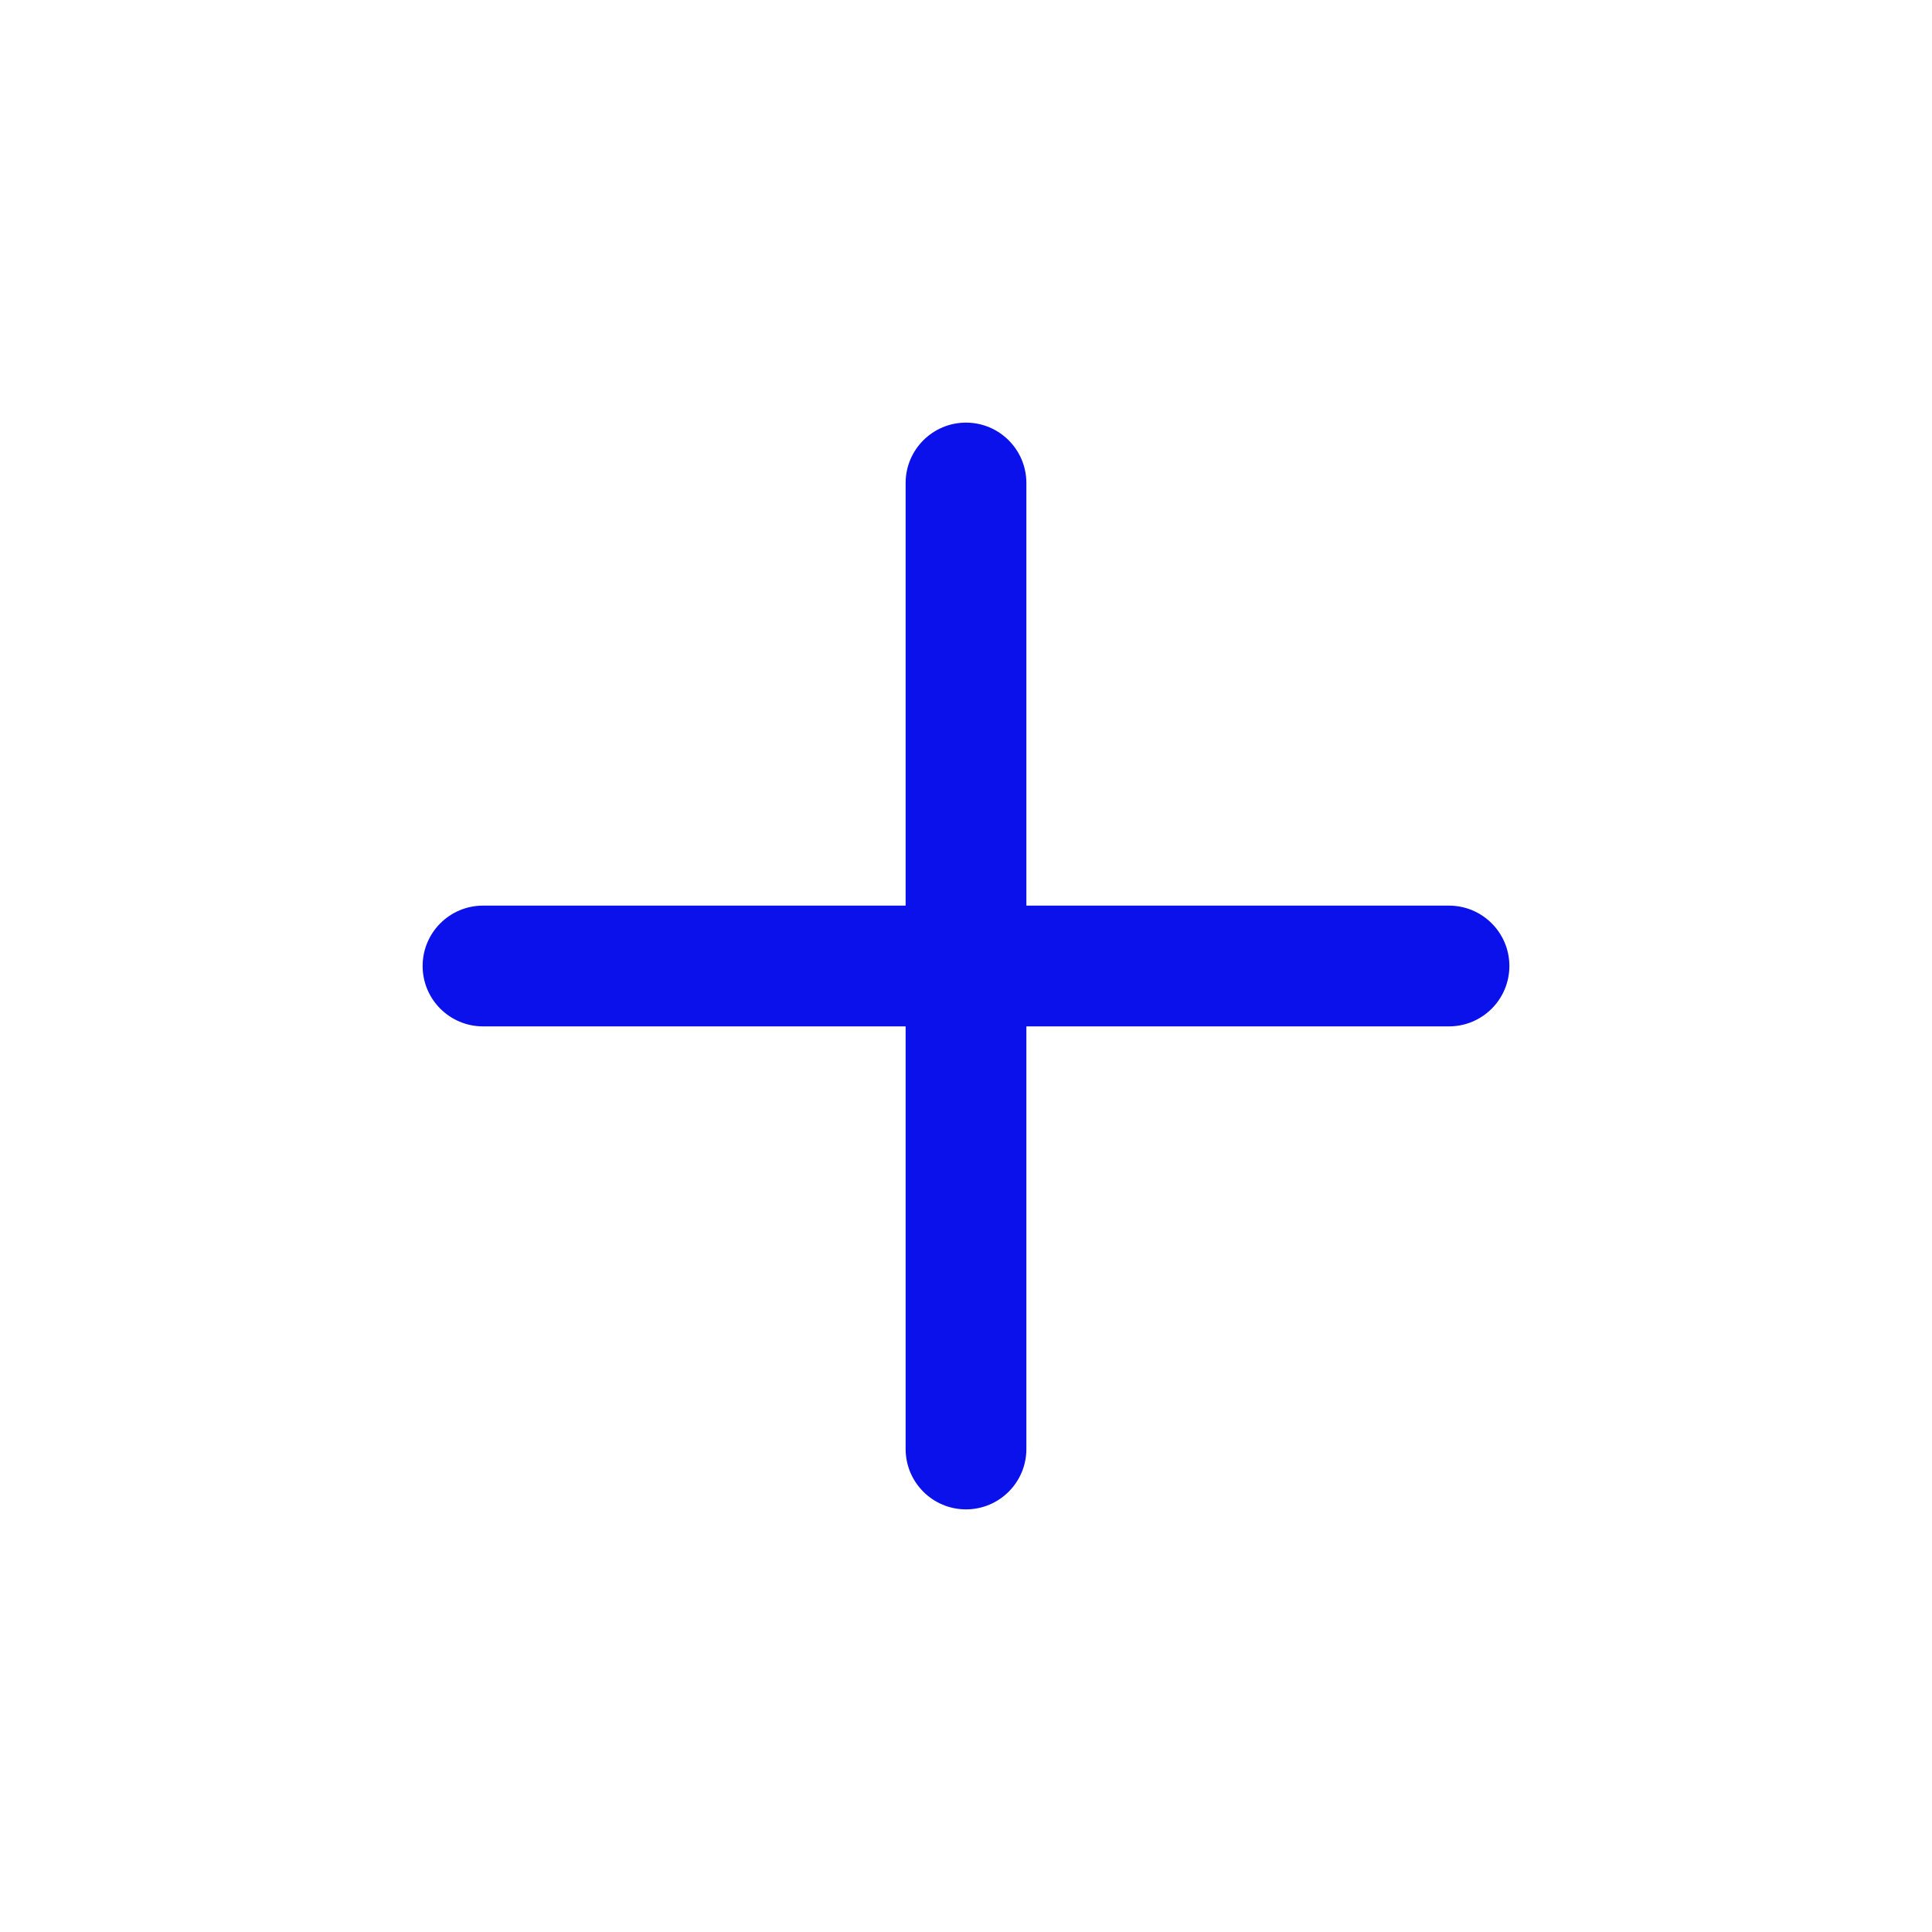
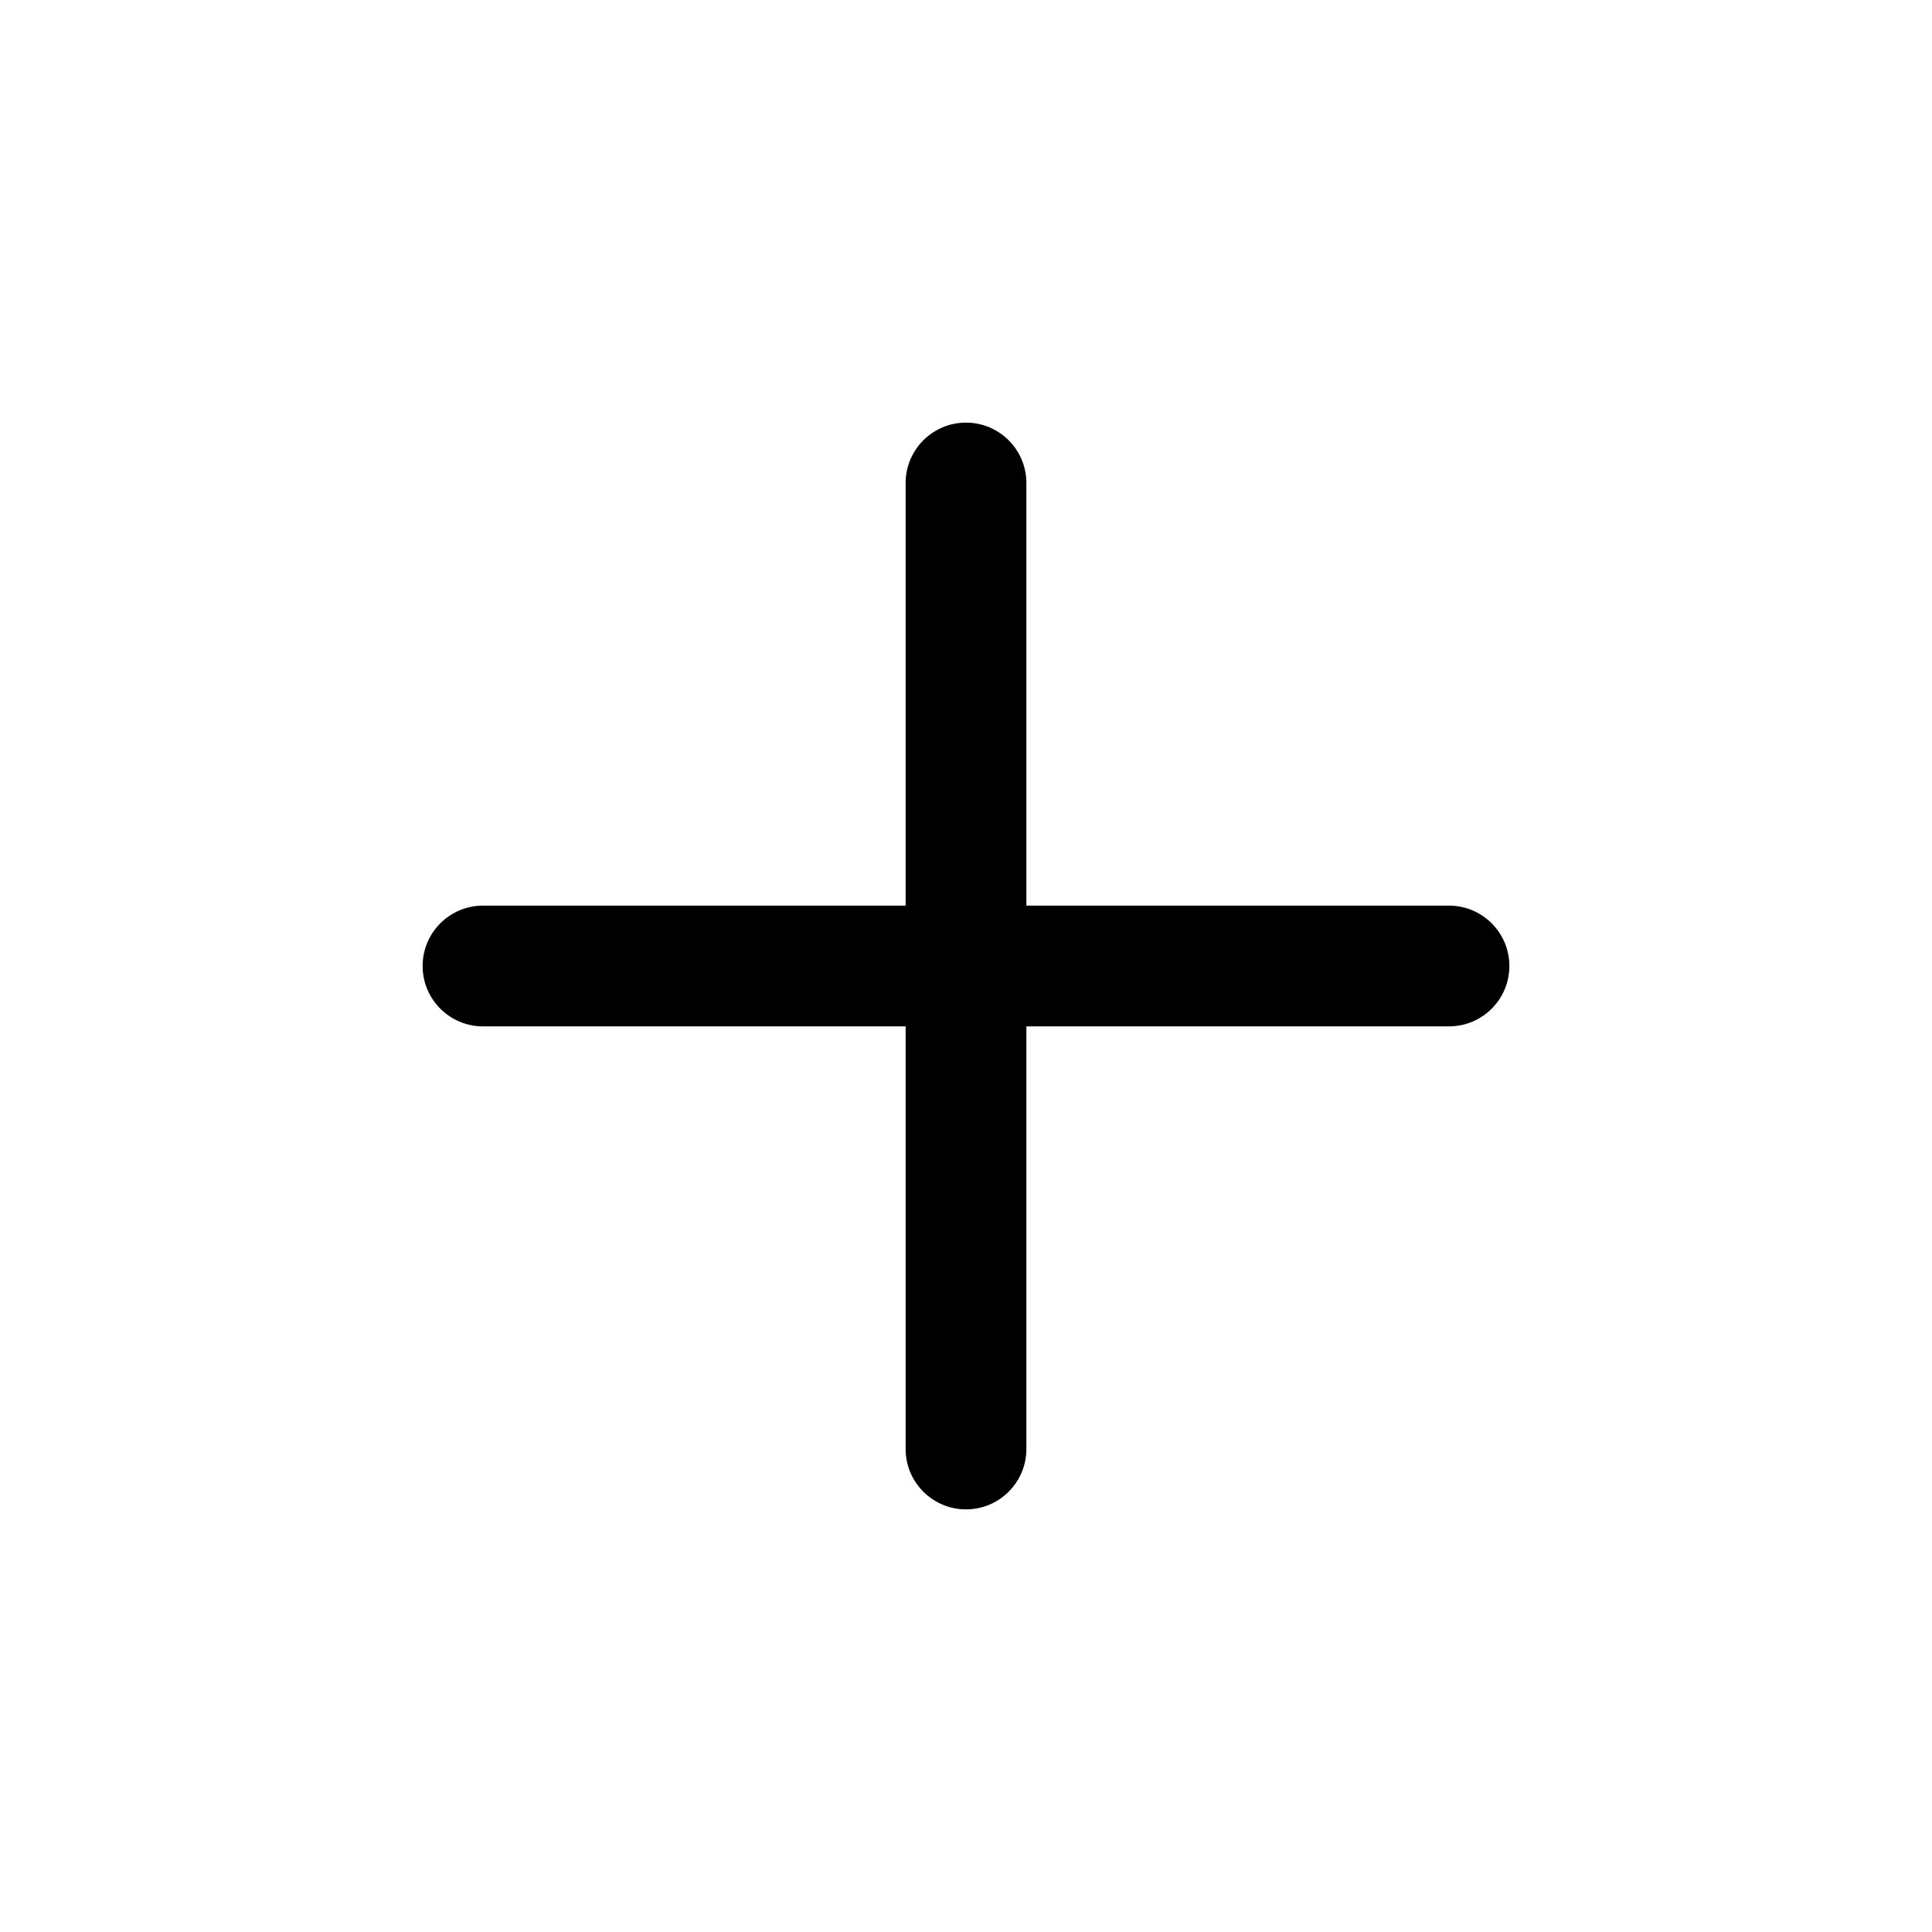
- <svg xmlns="http://www.w3.org/2000/svg" width="24" height="24" viewBox="0 0 24 24" fill="none">
-   <path fill-rule="evenodd" clip-rule="evenodd" d="M12 5.25C12.414 5.25 12.75 5.586 12.75 6V11.25H18C18.414 11.25 18.75 11.586 18.75 12C18.75 12.414 18.414 12.75 18 12.75H12.75V18C12.75 18.414 12.414 18.75 12 18.75C11.586 18.75 11.25 18.414 11.25 18V12.75H6C5.586 12.75 5.25 12.414 5.25 12C5.25 11.586 5.586 11.25 6 11.25H11.25V6C11.25 5.586 11.586 5.25 12 5.25Z" fill="#0A11EB" />
+ <svg xmlns="http://www.w3.org/2000/svg" width="24" height="24" viewBox="0 0 24 24">
+   <path fill-rule="evenodd" clip-rule="evenodd" d="M12 5.25C12.414 5.25 12.75 5.586 12.75 6V11.25H18C18.414 11.25 18.75 11.586 18.75 12C18.75 12.414 18.414 12.75 18 12.75H12.75V18C12.75 18.414 12.414 18.75 12 18.75C11.586 18.75 11.25 18.414 11.25 18V12.75H6C5.586 12.75 5.25 12.414 5.25 12C5.25 11.586 5.586 11.25 6 11.25H11.25V6C11.25 5.586 11.586 5.25 12 5.25Z" />
</svg>
